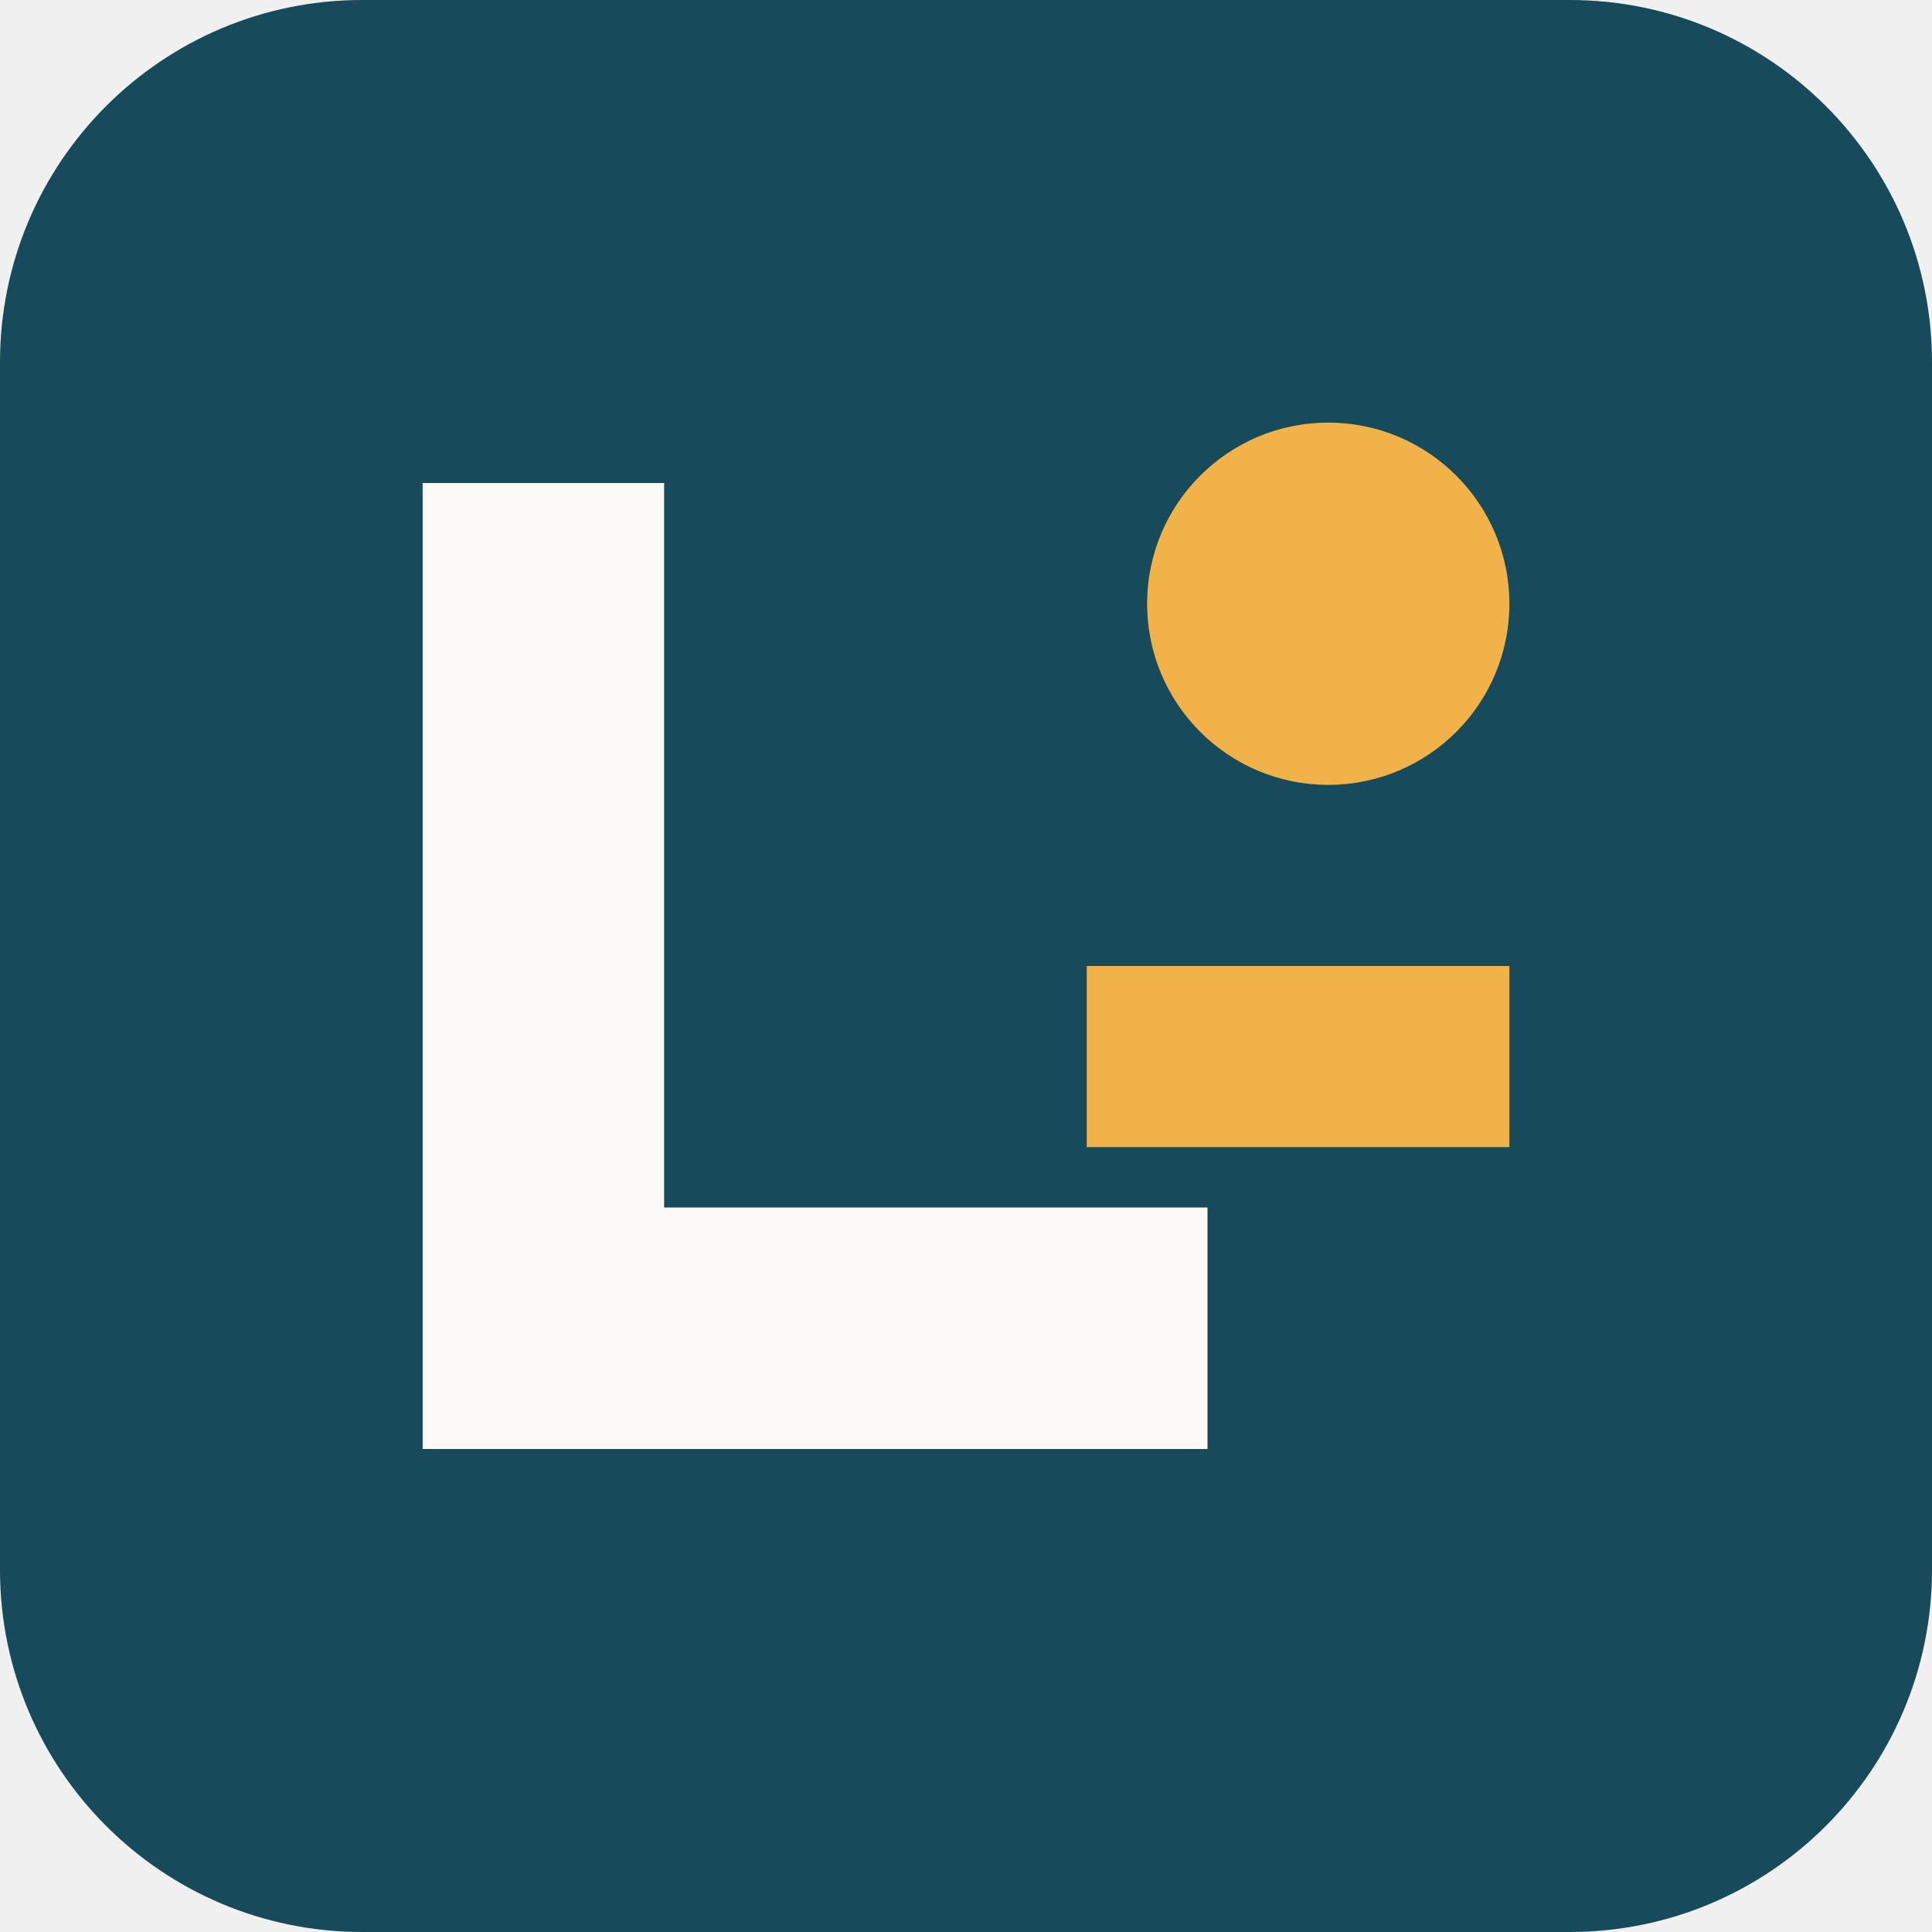
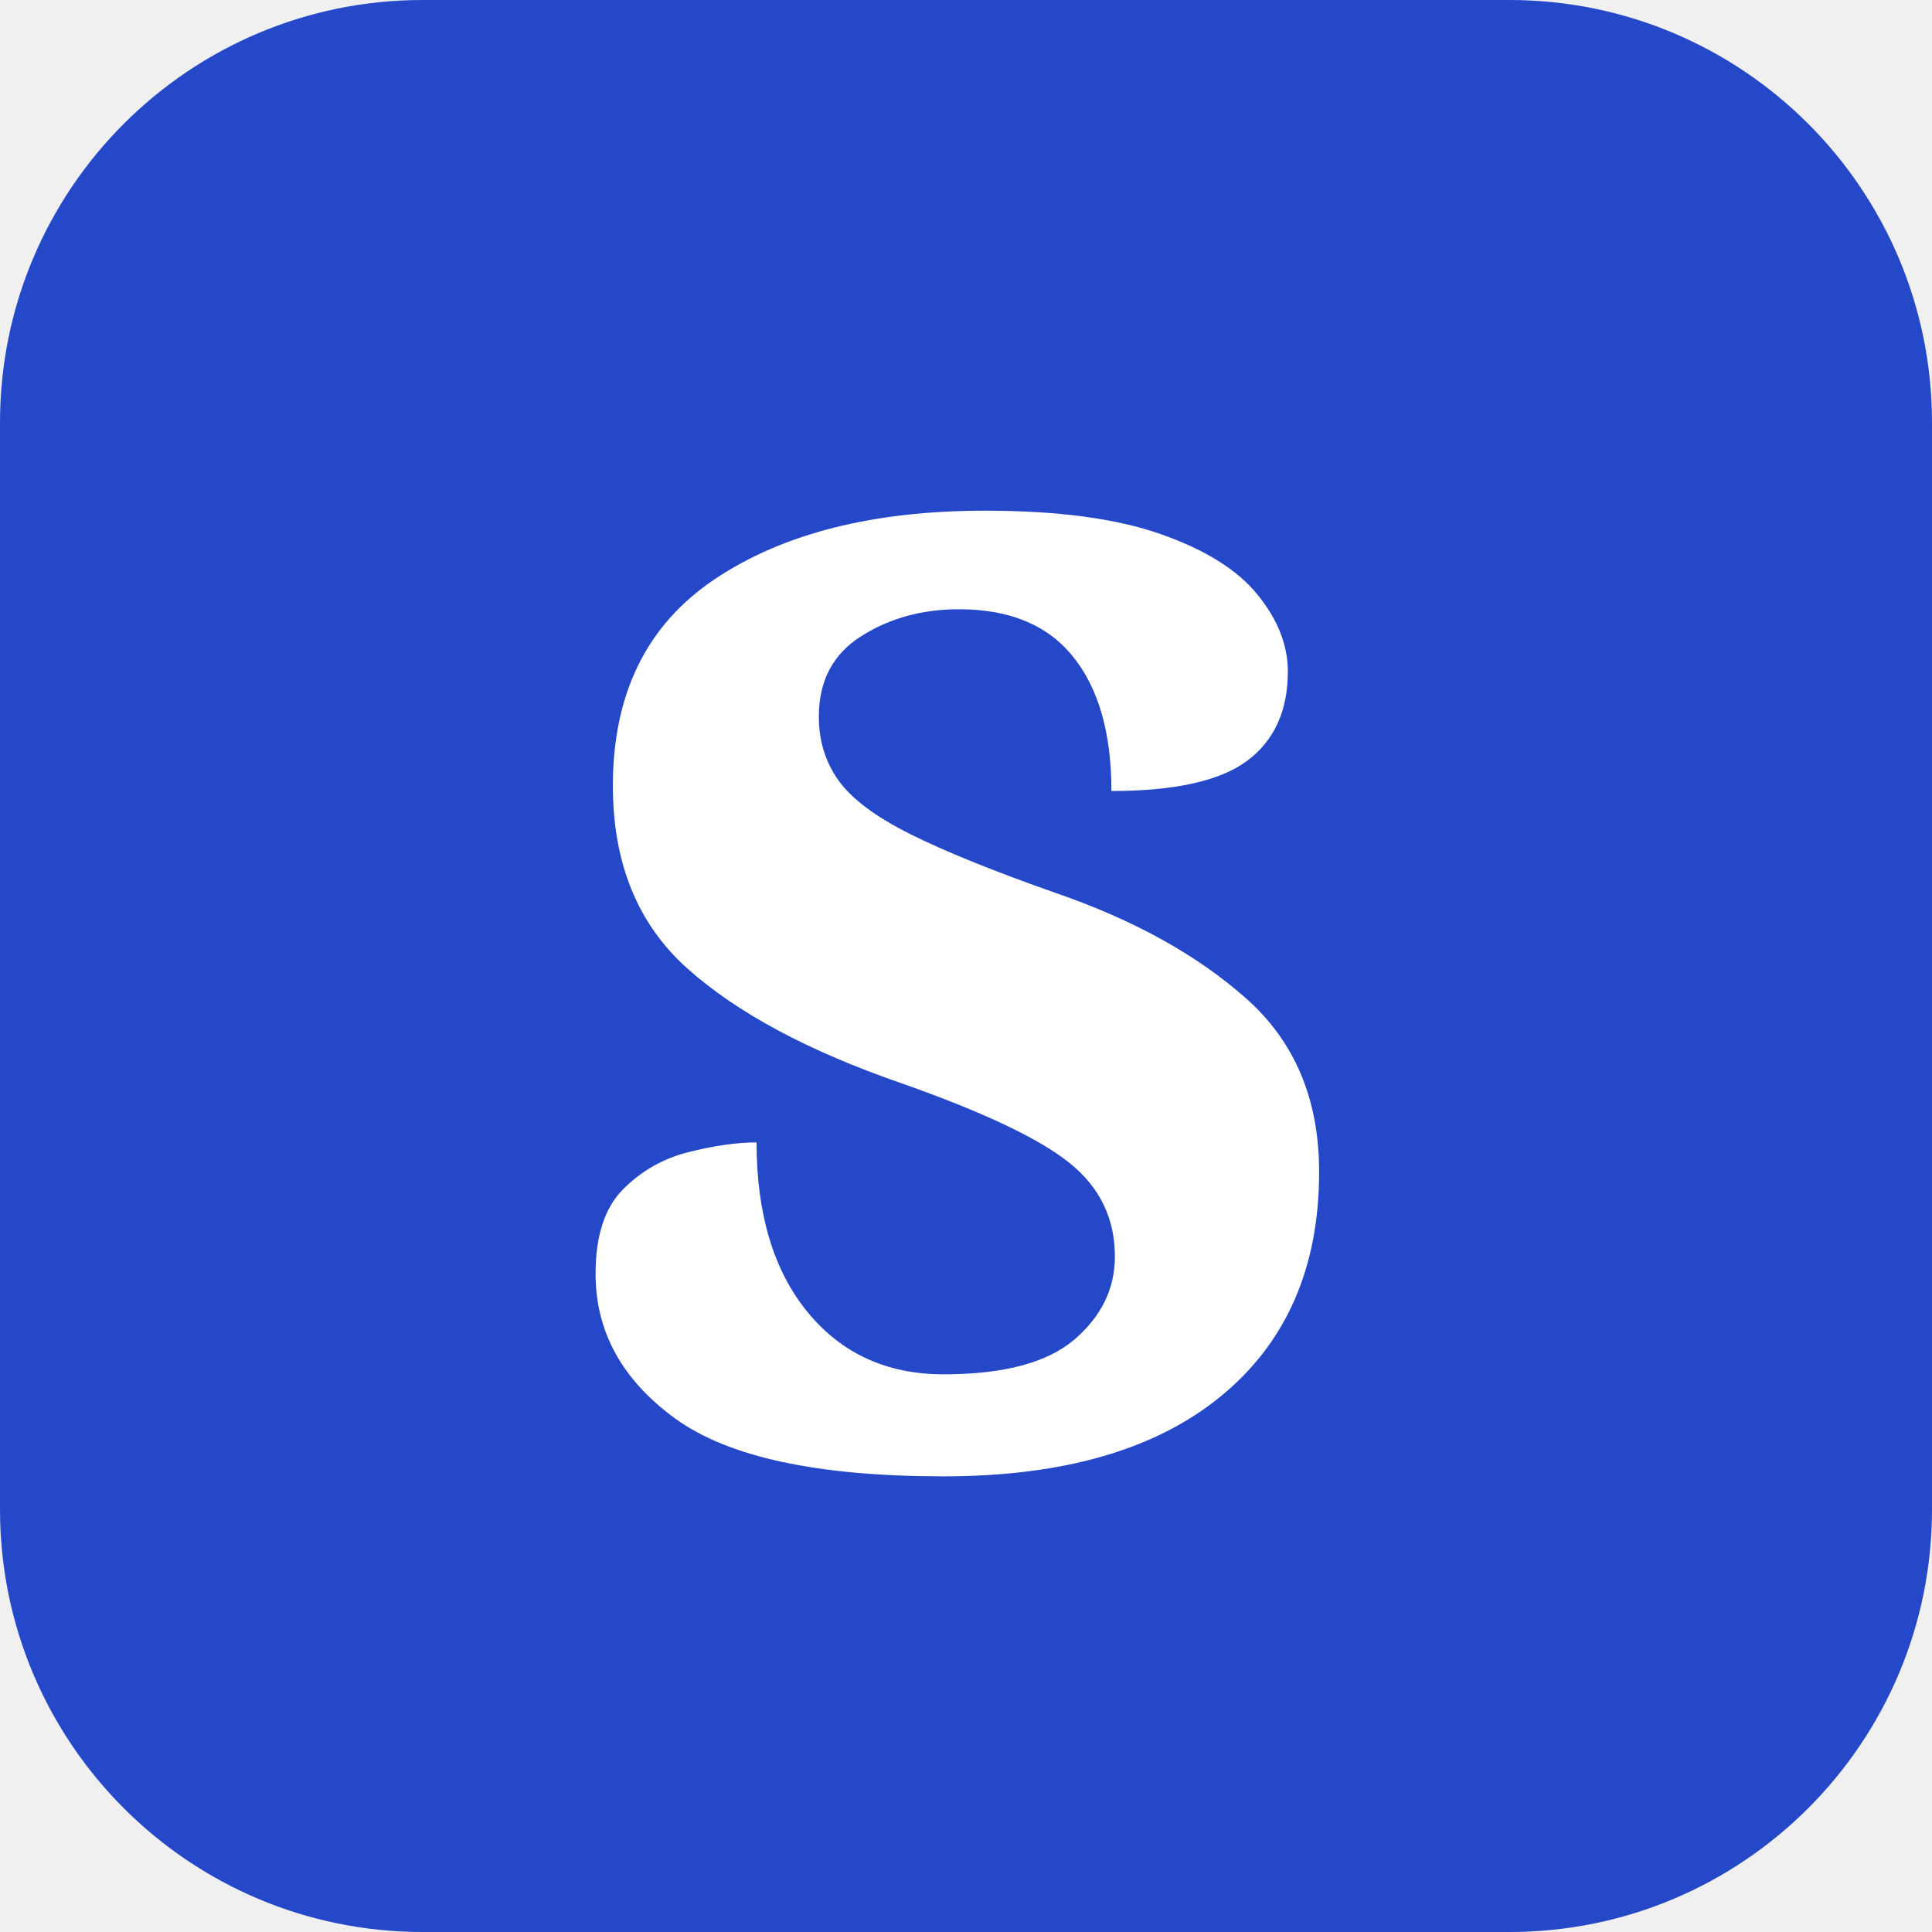
<svg xmlns="http://www.w3.org/2000/svg" width="192" height="192" viewBox="0 0 192 192" role="img" aria-labelledby="title">
-   <rect width="192" height="192" rx="36" fill="#174a5b" />
-   <path d="M42 48h24v72h54v24H42z" fill="#fbfaf6" />
-   <circle cx="132" cy="60" r="18" fill="#f1b24a" />
-   <path d="M108 96h42v18h-42z" fill="#f1b24a" />
+   <rect width="192" height="192" rx="42" fill="#2448c8" />
+   <text x="96" y="145" text-anchor="middle" font-family="Georgia, serif" font-size="172" font-weight="700" fill="#ffffff">s</text>
</svg>
